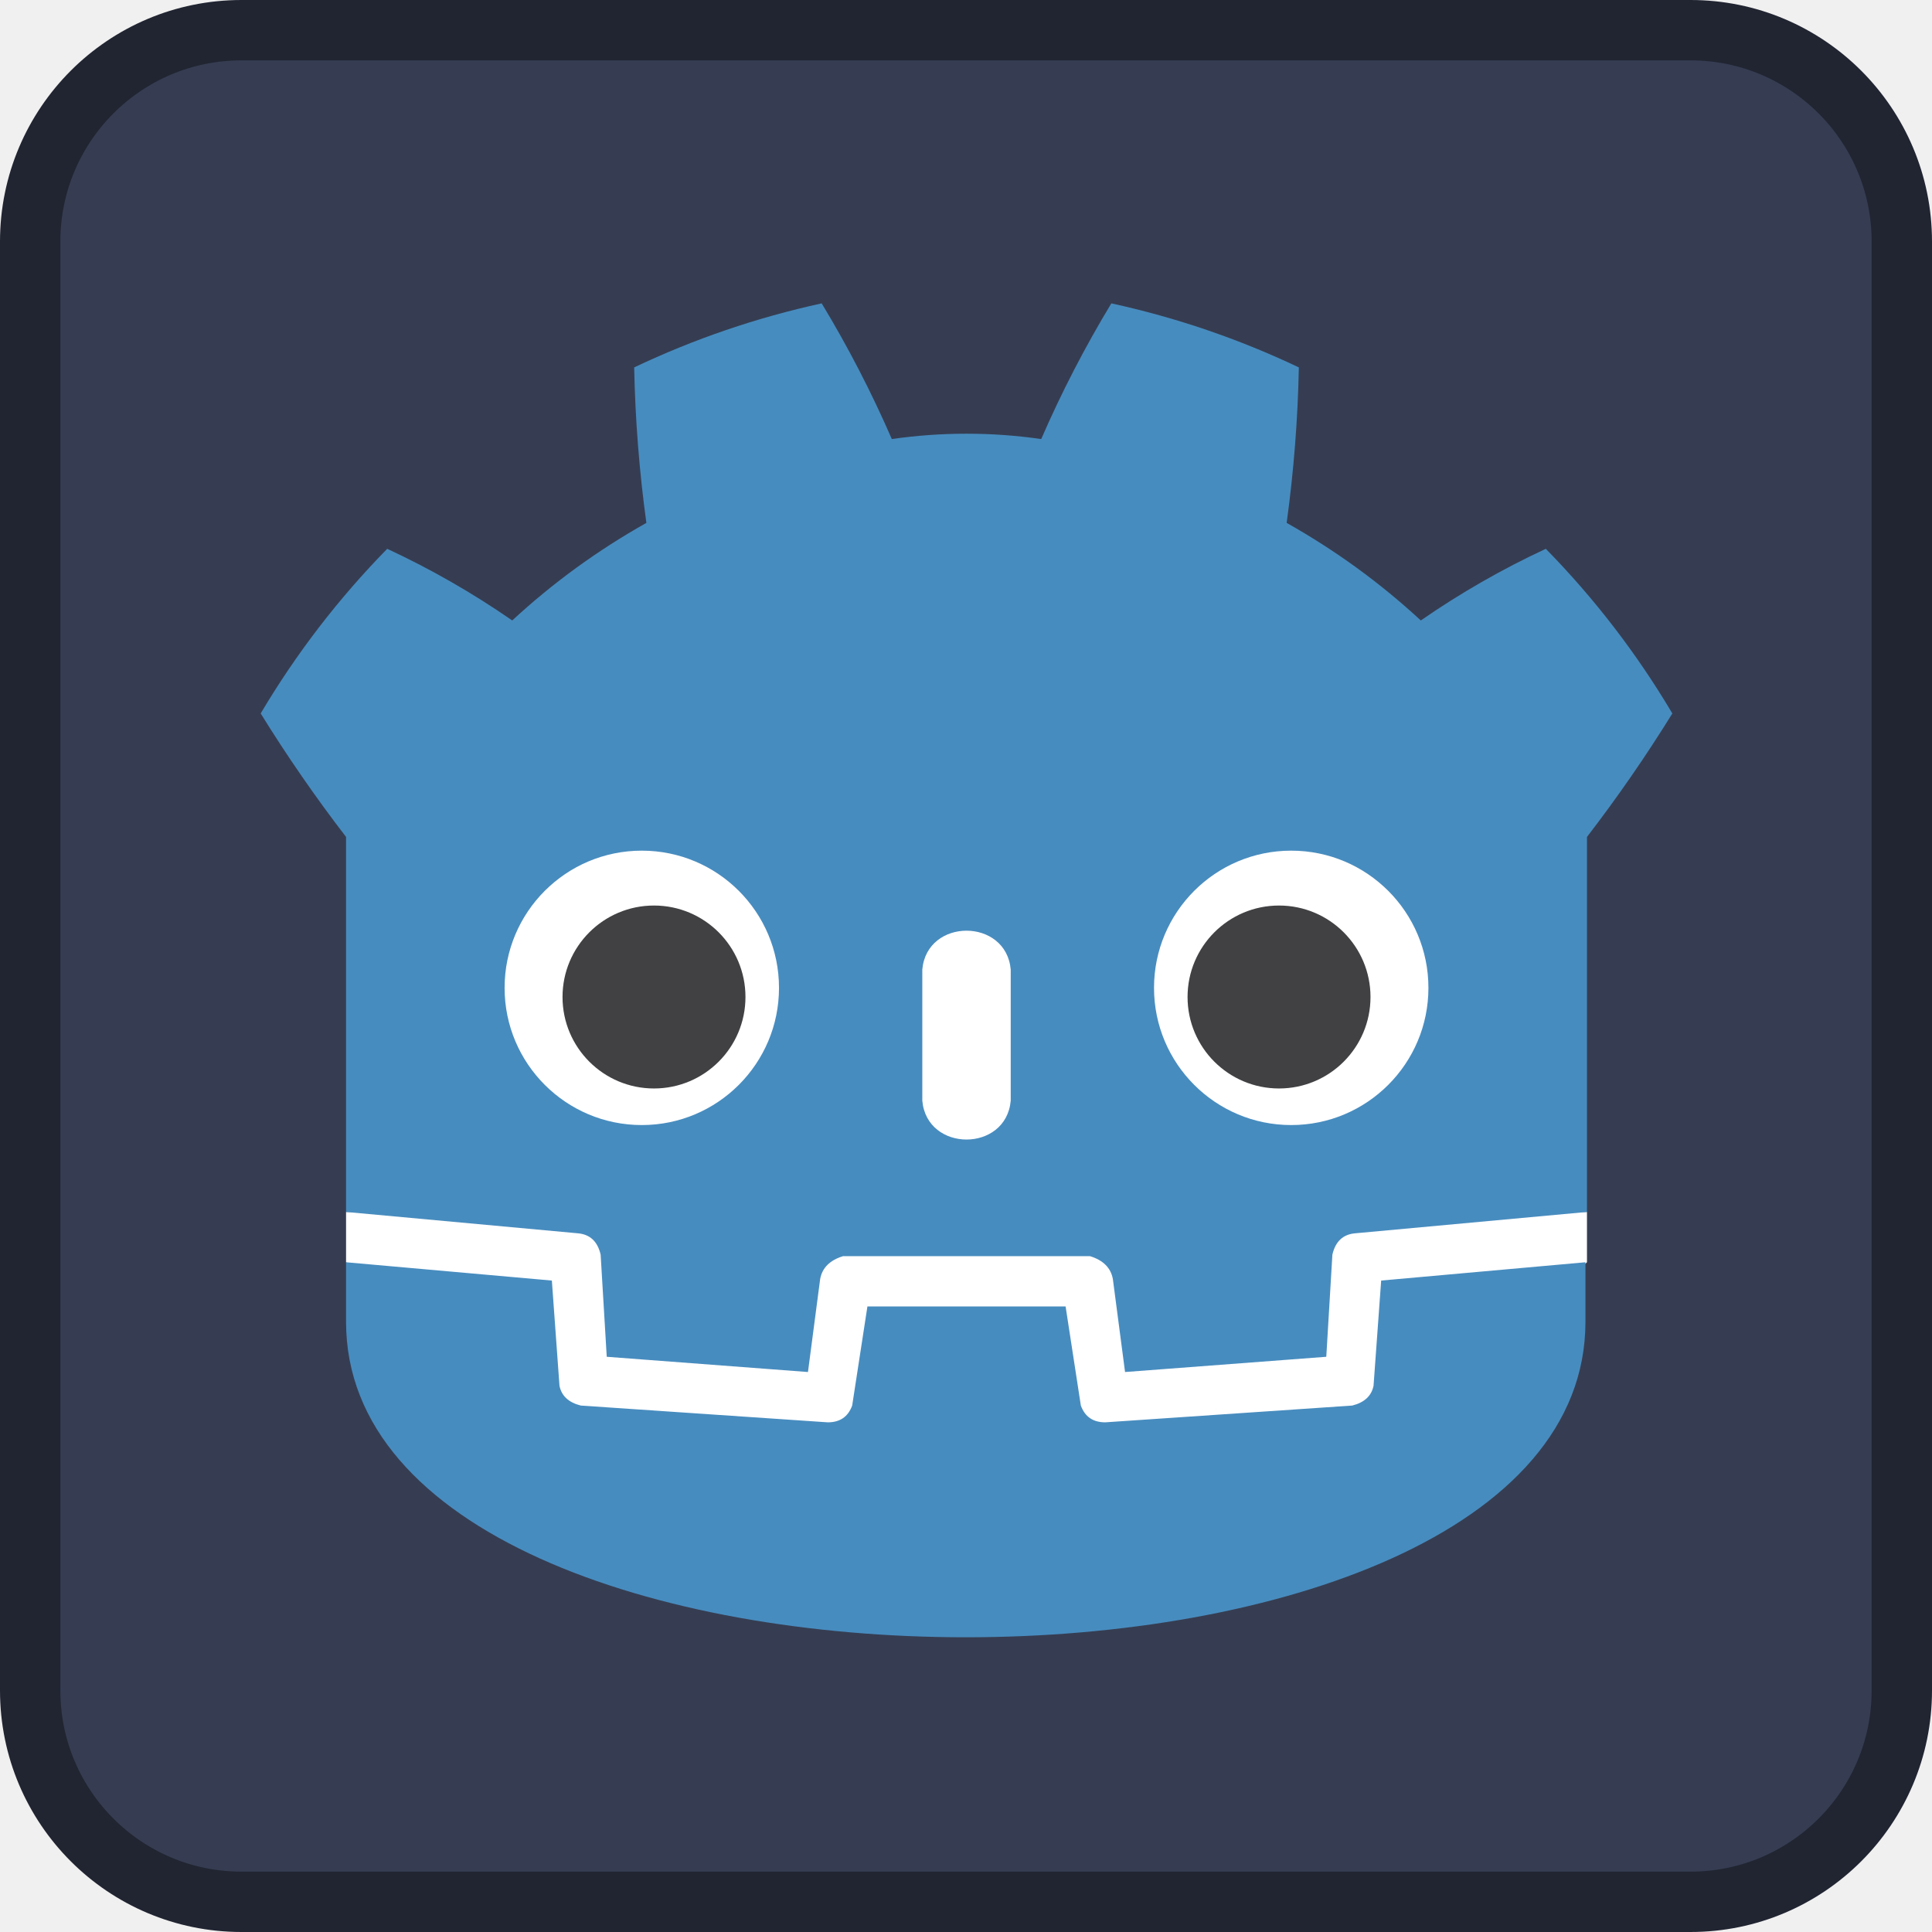
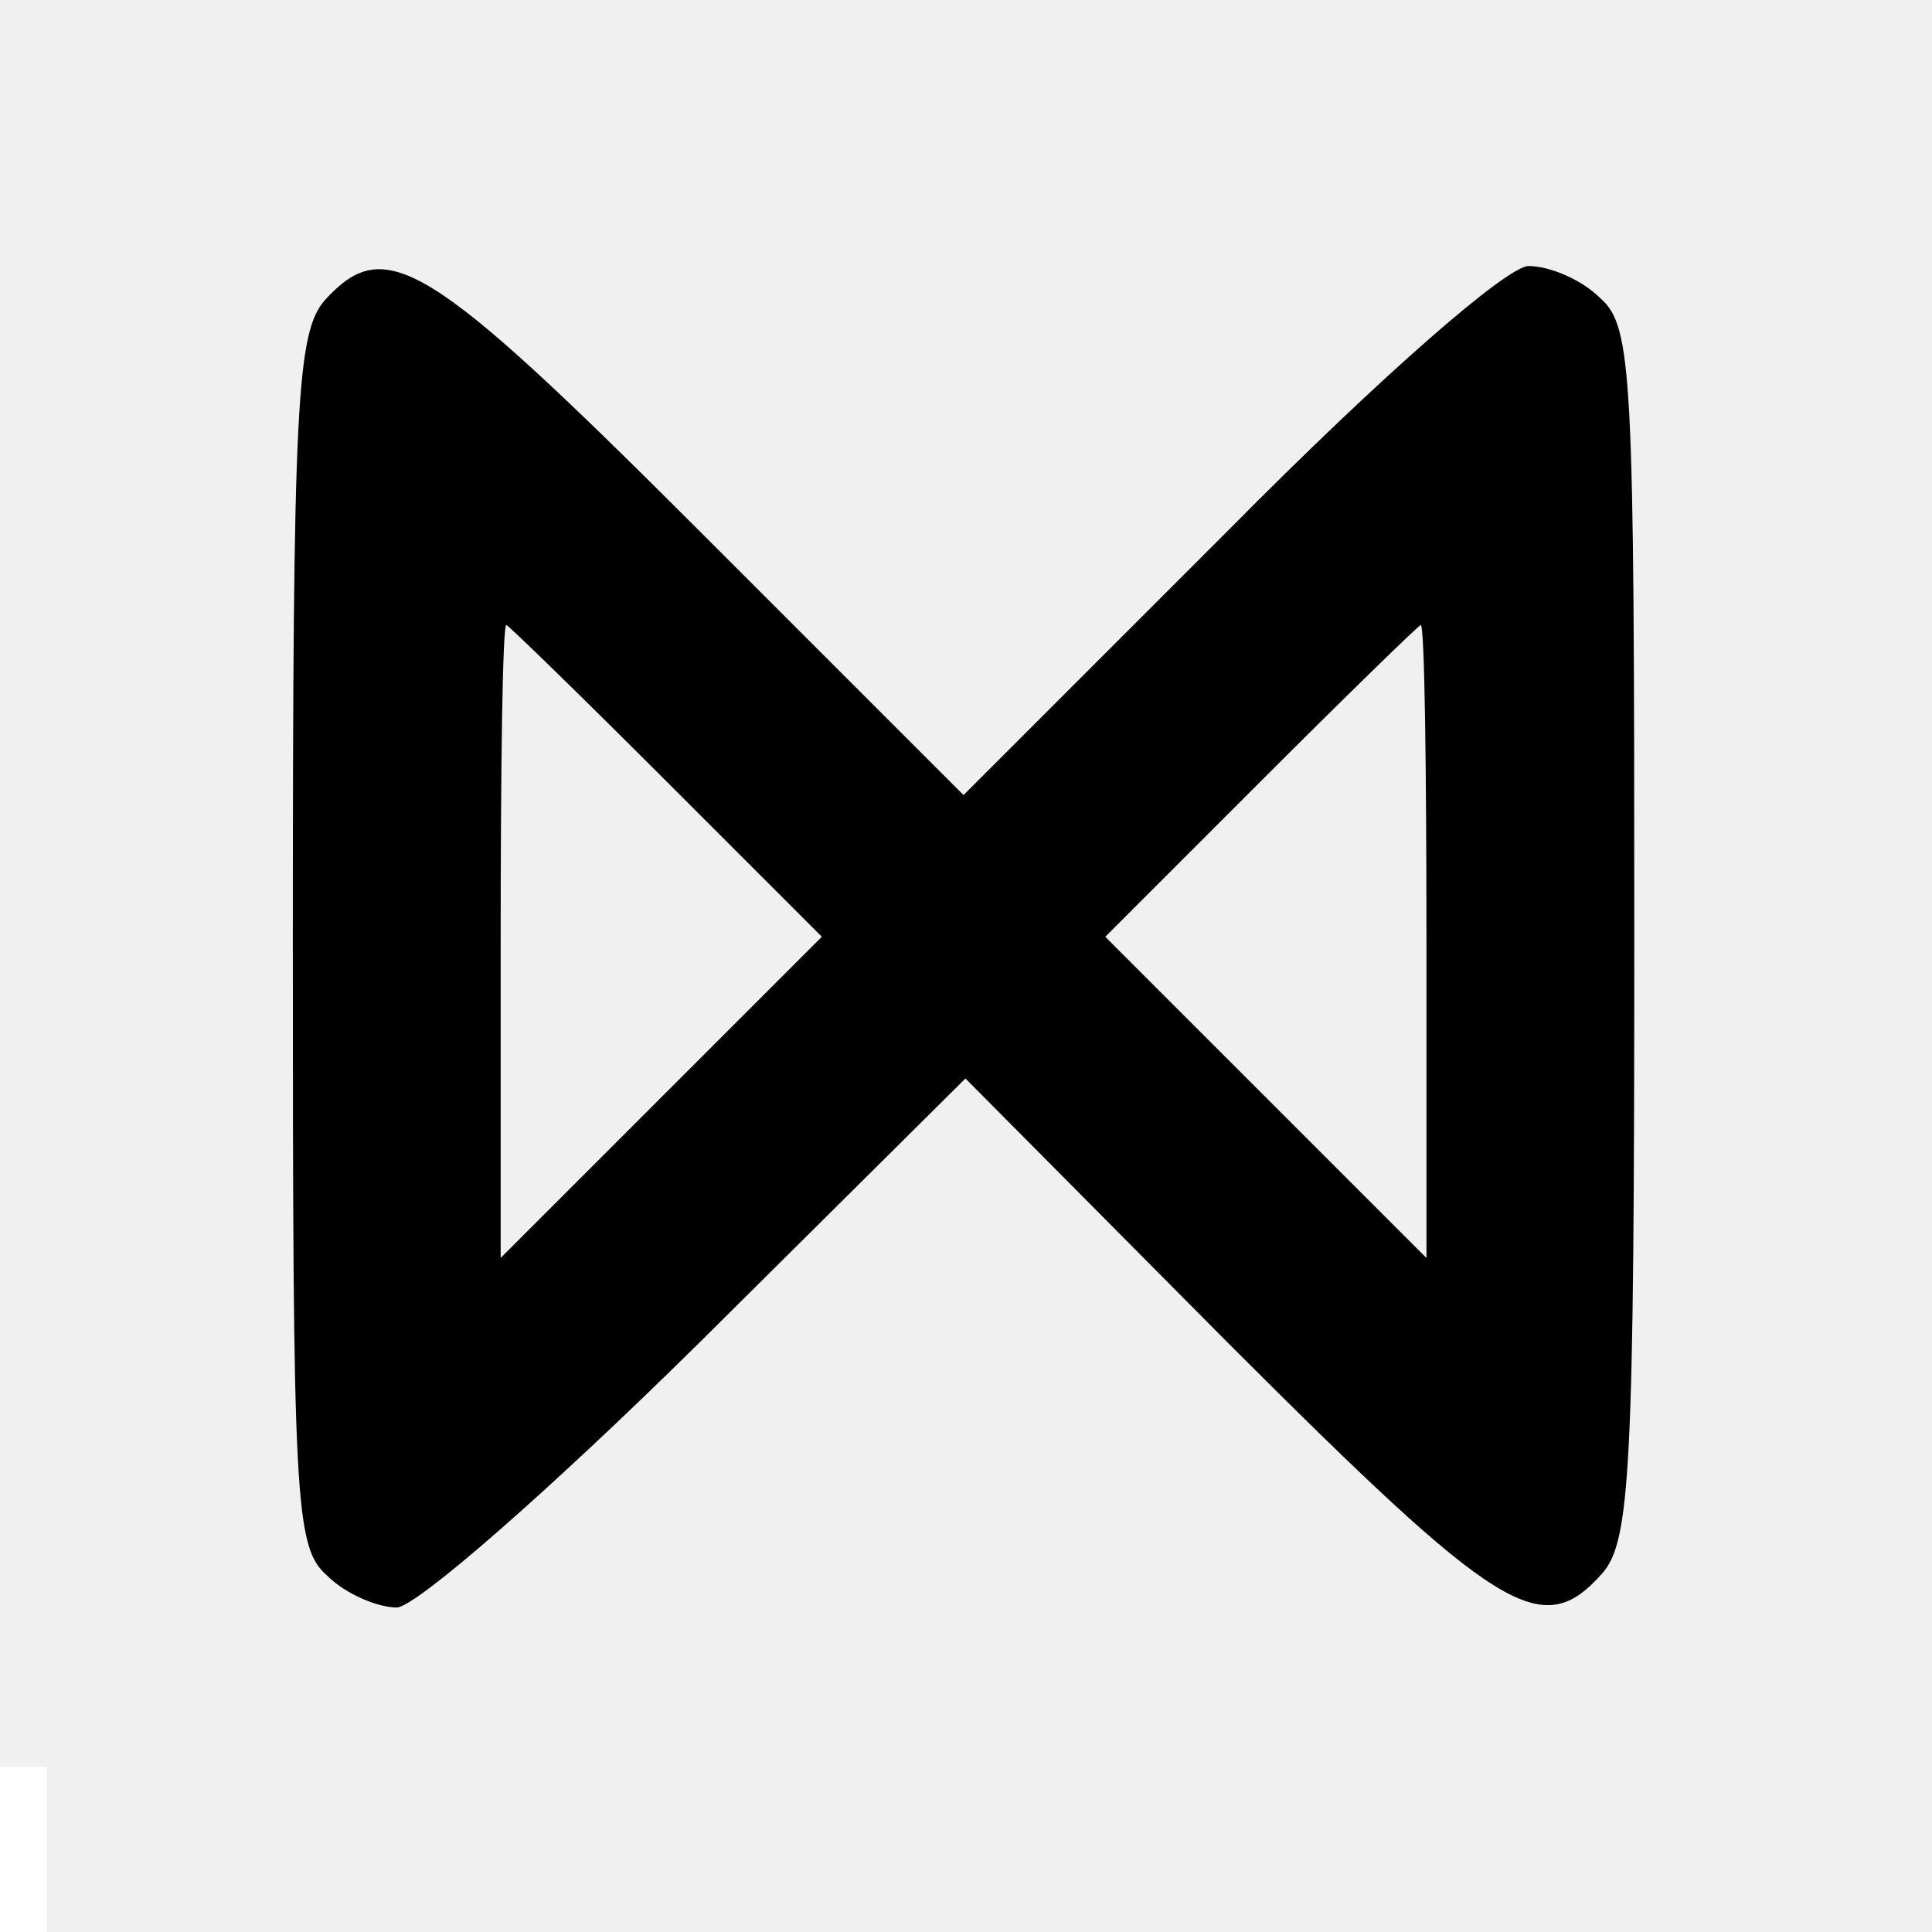
- <svg xmlns="http://www.w3.org/2000/svg" height="128" width="128">
-   <rect x="2" y="2" width="124" height="124" rx="14" fill="#363d52" stroke="#212532" stroke-width="4" />
-   <g transform="scale(.101) translate(122 122)">
-     <g fill="#fff">
-       <path d="M105 673v33q407 354 814 0v-33z" />
-       <path fill="#478cbf" d="m105 673 152 14q12 1 15 14l4 67 132 10 8-61q2-11 15-15h162q13 4 15 15l8 61 132-10 4-67q3-13 15-14l152-14V427q30-39 56-81-35-59-83-108-43 20-82 47-40-37-88-64 7-51 8-102-59-28-123-42-26 43-46 89-49-7-98 0-20-46-46-89-64 14-123 42 1 51 8 102-48 27-88 64-39-27-82-47-48 49-83 108 26 42 56 81zm0 33v39c0 276 813 276 813 0v-39l-134 12-5 69q-2 10-14 13l-162 11q-12 0-16-11l-10-65H447l-10 65q-4 11-16 11l-162-11q-12-3-14-13l-5-69z" />
-       <path d="M483 600c3 34 55 34 58 0v-86c-3-34-55-34-58 0z" />
-       <circle cx="725" cy="526" r="90" />
-       <circle cx="299" cy="526" r="90" />
-     </g>
-     <g fill="#414042">
-       <circle cx="307" cy="532" r="60" />
-       <circle cx="717" cy="532" r="60" />
-     </g>
+ <svg xmlns="http://www.w3.org/2000/svg" viewBox="0 0 500 500" width="500" height="500">
+   <g transform="matrix(0.488966, 0, 0, -0.488966, 2.441191, 484.4724)" fill="#000000" stroke="none" style="">
+     <path d="M -19.68 -55.68 L 1097.033 -55.68 L 1097.033 1005.208 L -19.68 1005.208 L -19.68 -55.68 Z" fill="#FFF" style="transform-box: fill-box; transform-origin: 50% 50%;" transform="matrix(-1, 0, 0, -1, -0.000067, -0.000029)" />
+     <path d="M167 832 c-15 -17 -17 -55 -17 -339 0 -297 1 -321 18 -336 10 -10 27 -17 37 -17 10 0 81 62 160 140 l141 140 139 -140 c144 -144 166 -158 198 -122 15 17 17 55 17 339 0 297 -1 321 -18 336 -10 10 -27 17 -38 17 -11 0 -76 -56 -159 -140 l-140 -140 -140 140 c-144 144 -166 157 -198 122z m181 -255 l82 -82 -85 -85 -85 -85 0 168 c0 92 1 167 3 167 1 0 39 -37 85 -83z m402 -84 l0 -168 -85 85 -85 85 82 82 c46 46 84 83 85 83 2 0 3 -75 3 -167z" />
  </g>
</svg>
